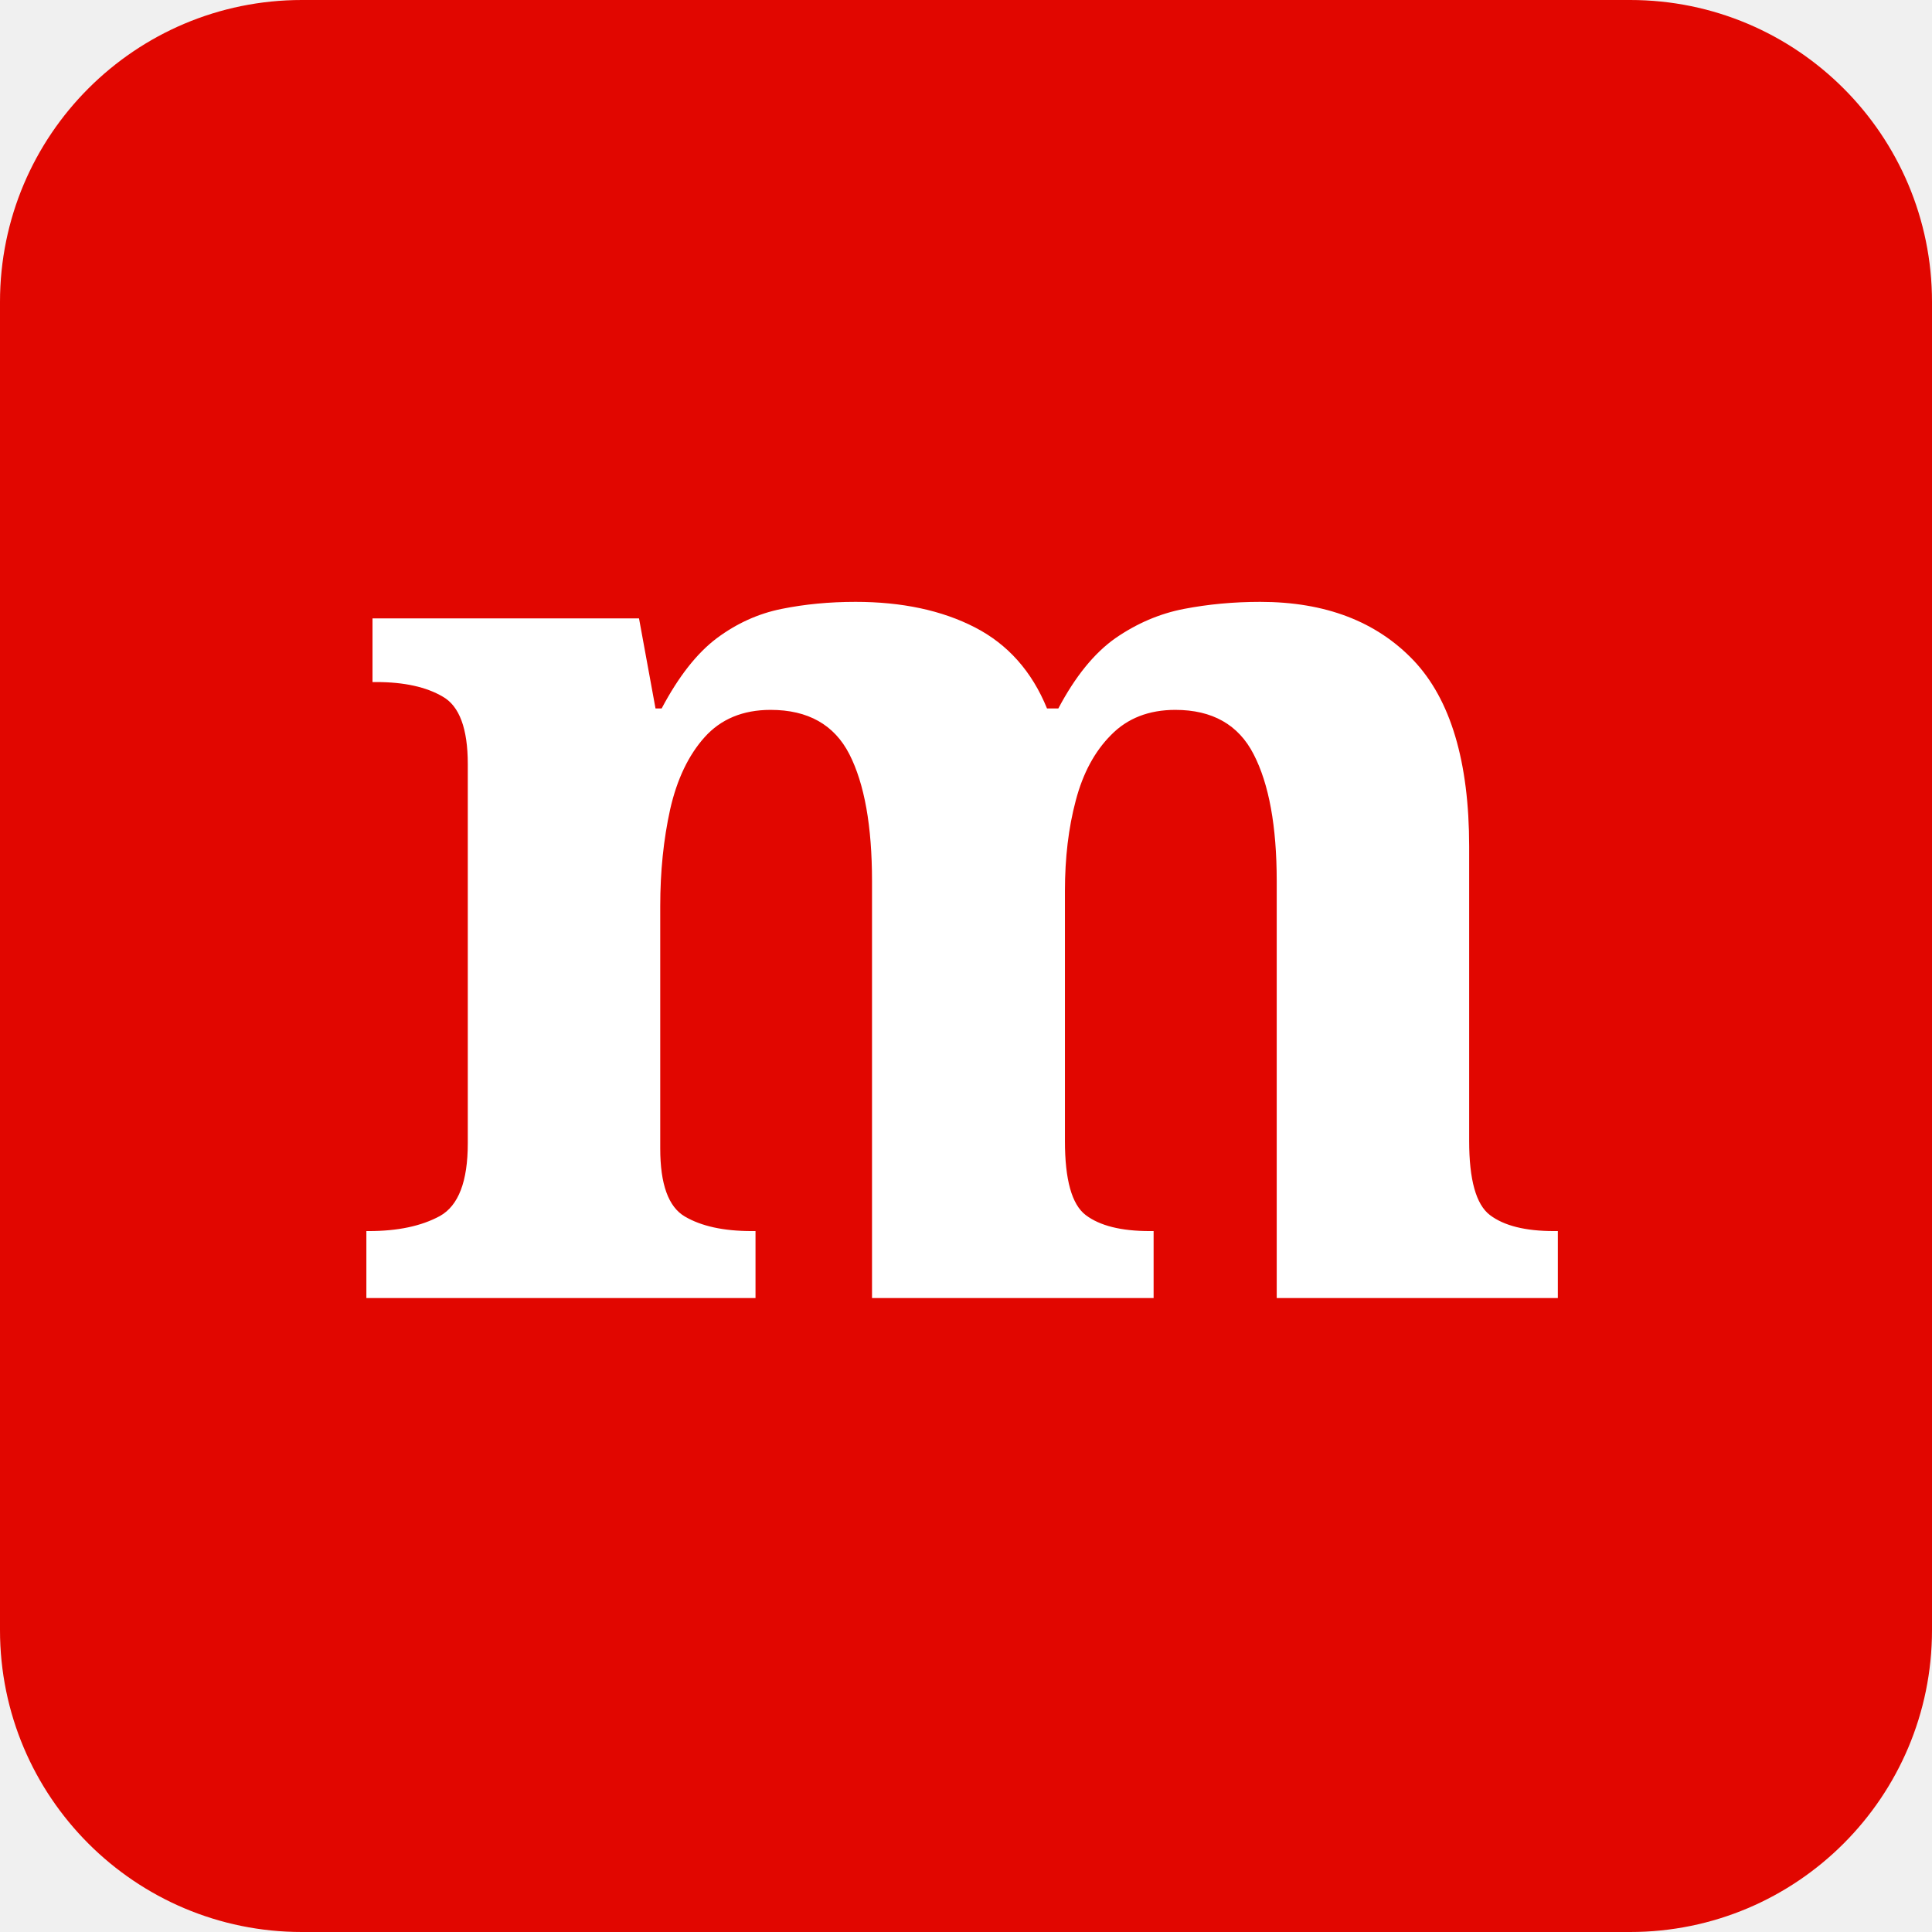
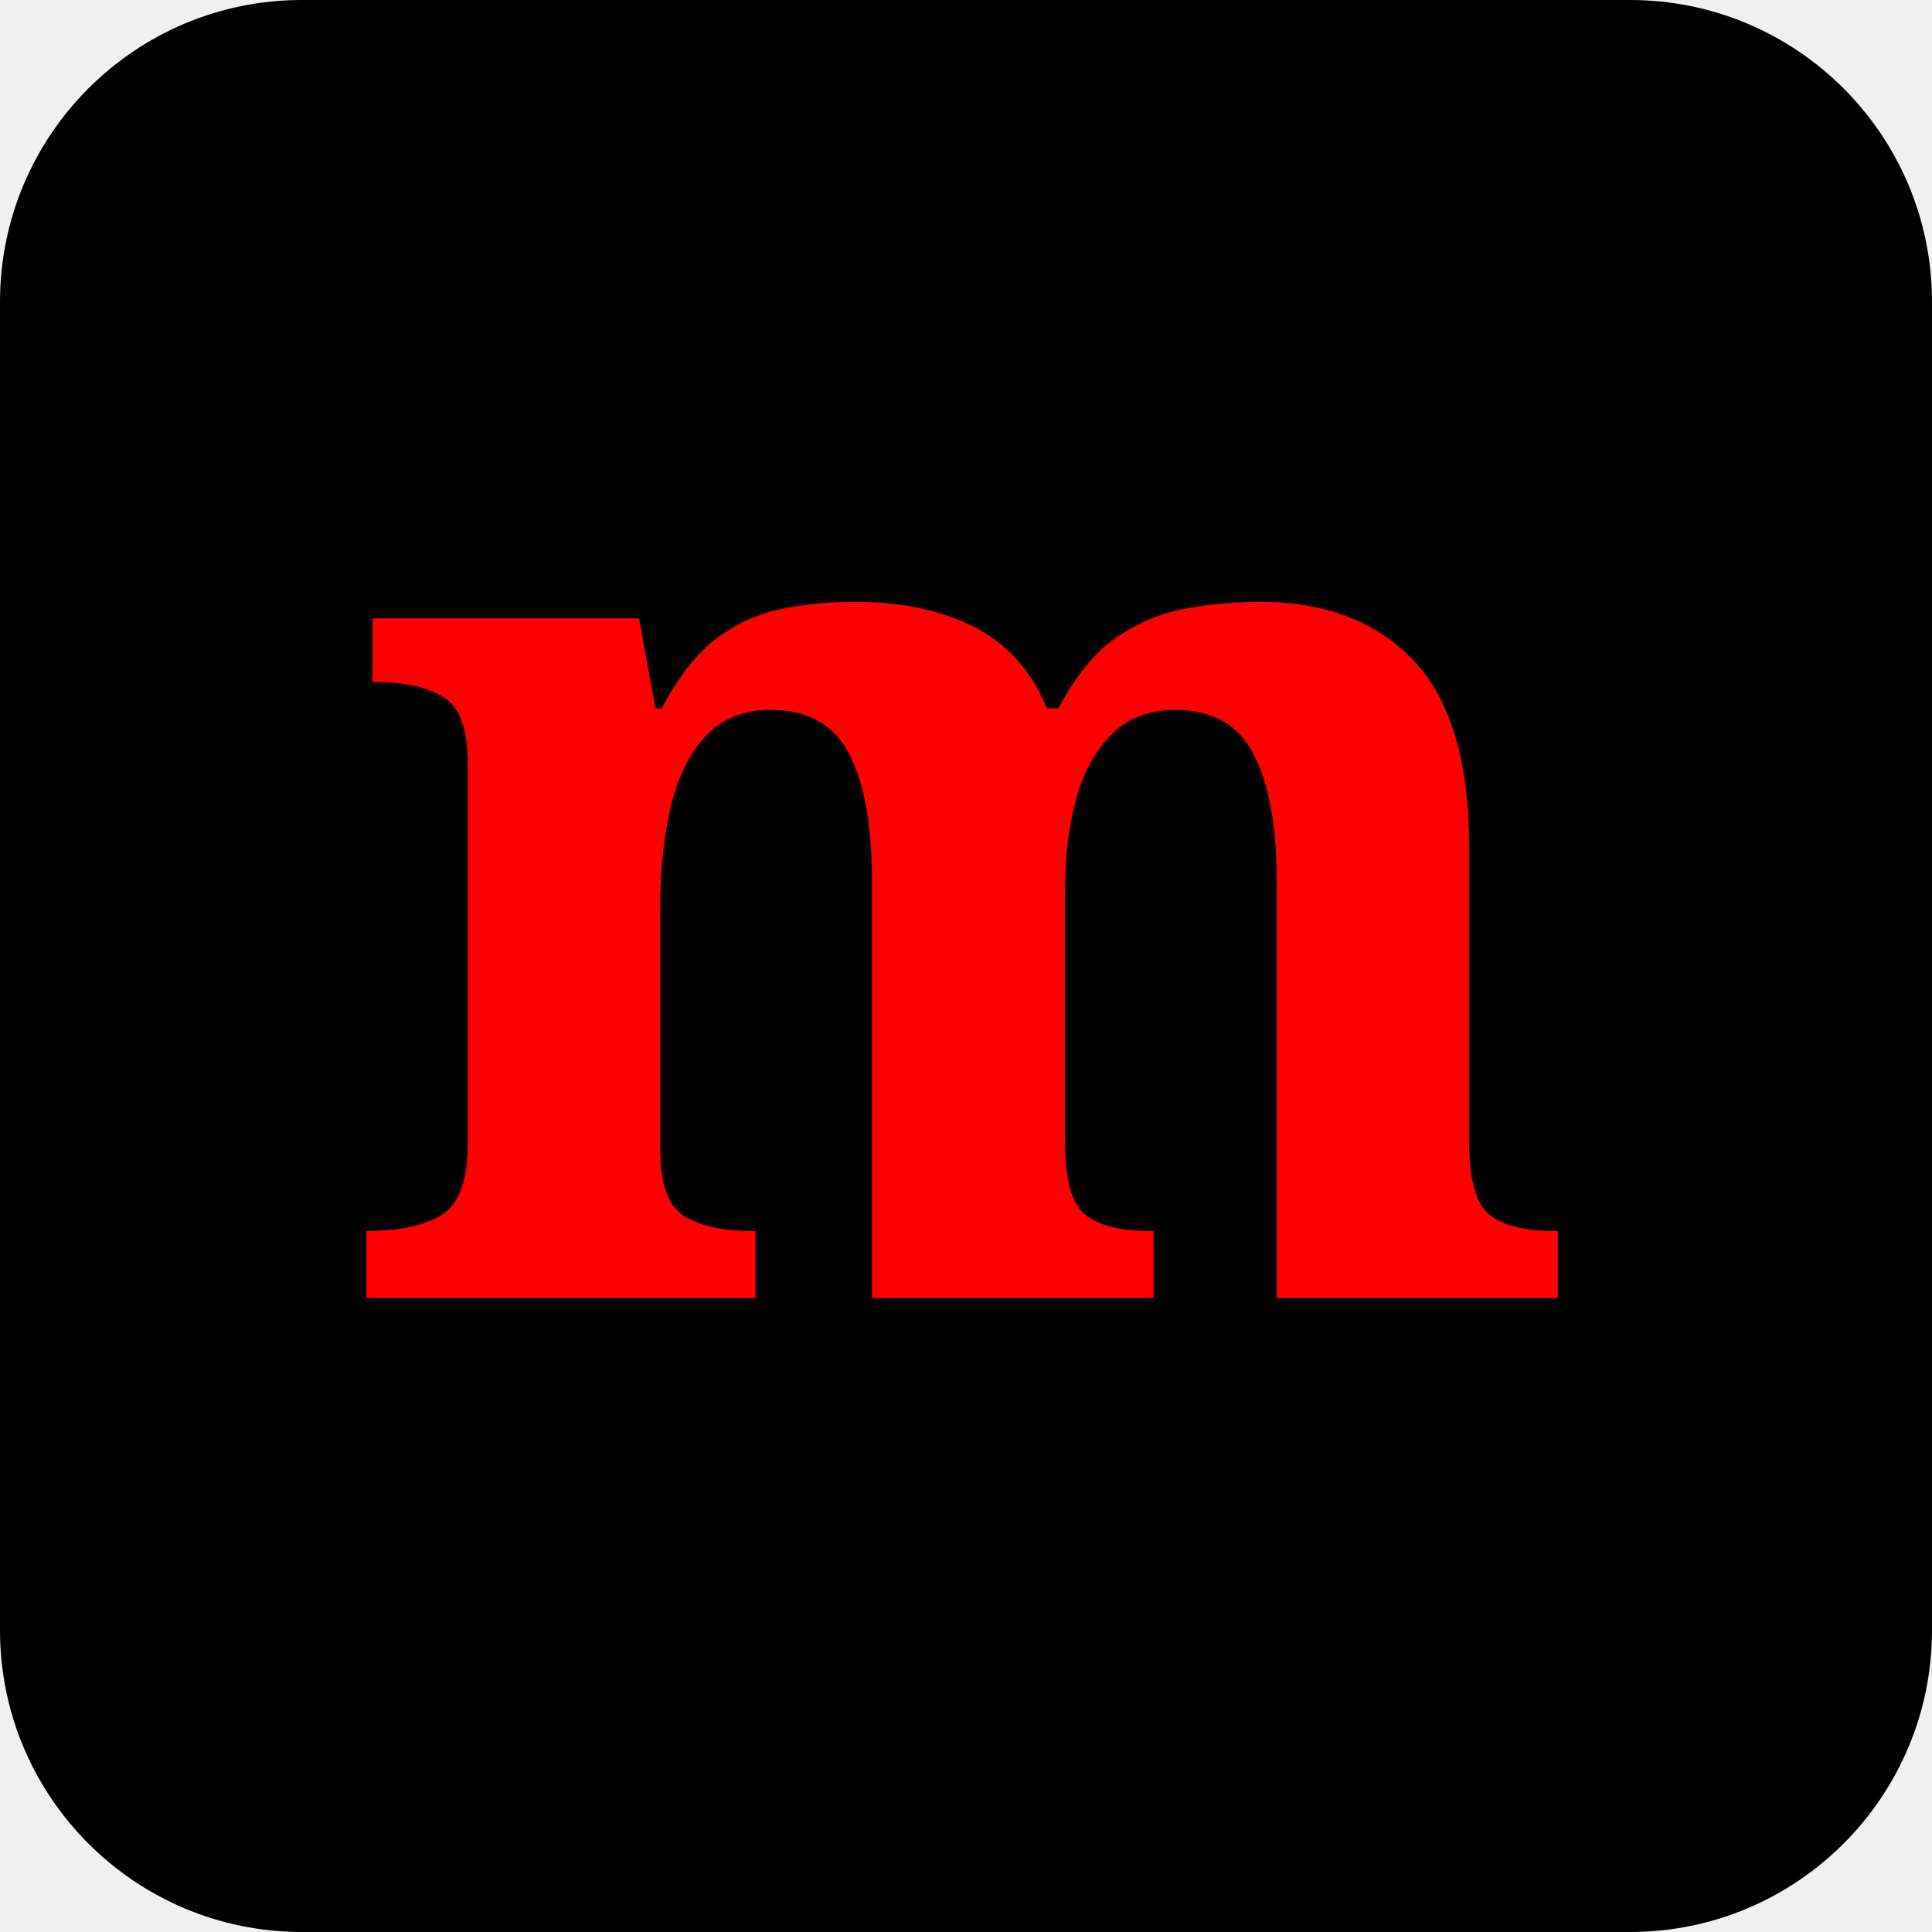
<svg xmlns="http://www.w3.org/2000/svg" viewBox="0 0 64 64">
-   <rect width="64" height="64" rx="10" fill="#e10600" />
-   <text x="32" y="43" text-anchor="middle" font-family="Georgia,serif" font-size="42" font-weight="700" fill="#ffffff">m</text>
+   <rect width="64" height="64" rx="10" fill="#000" />
+   <text x="32" y="43" text-anchor="middle" font-family="Georgia,serif" font-size="42" font-weight="700" fill="#ff0000">m</text>
</svg>
